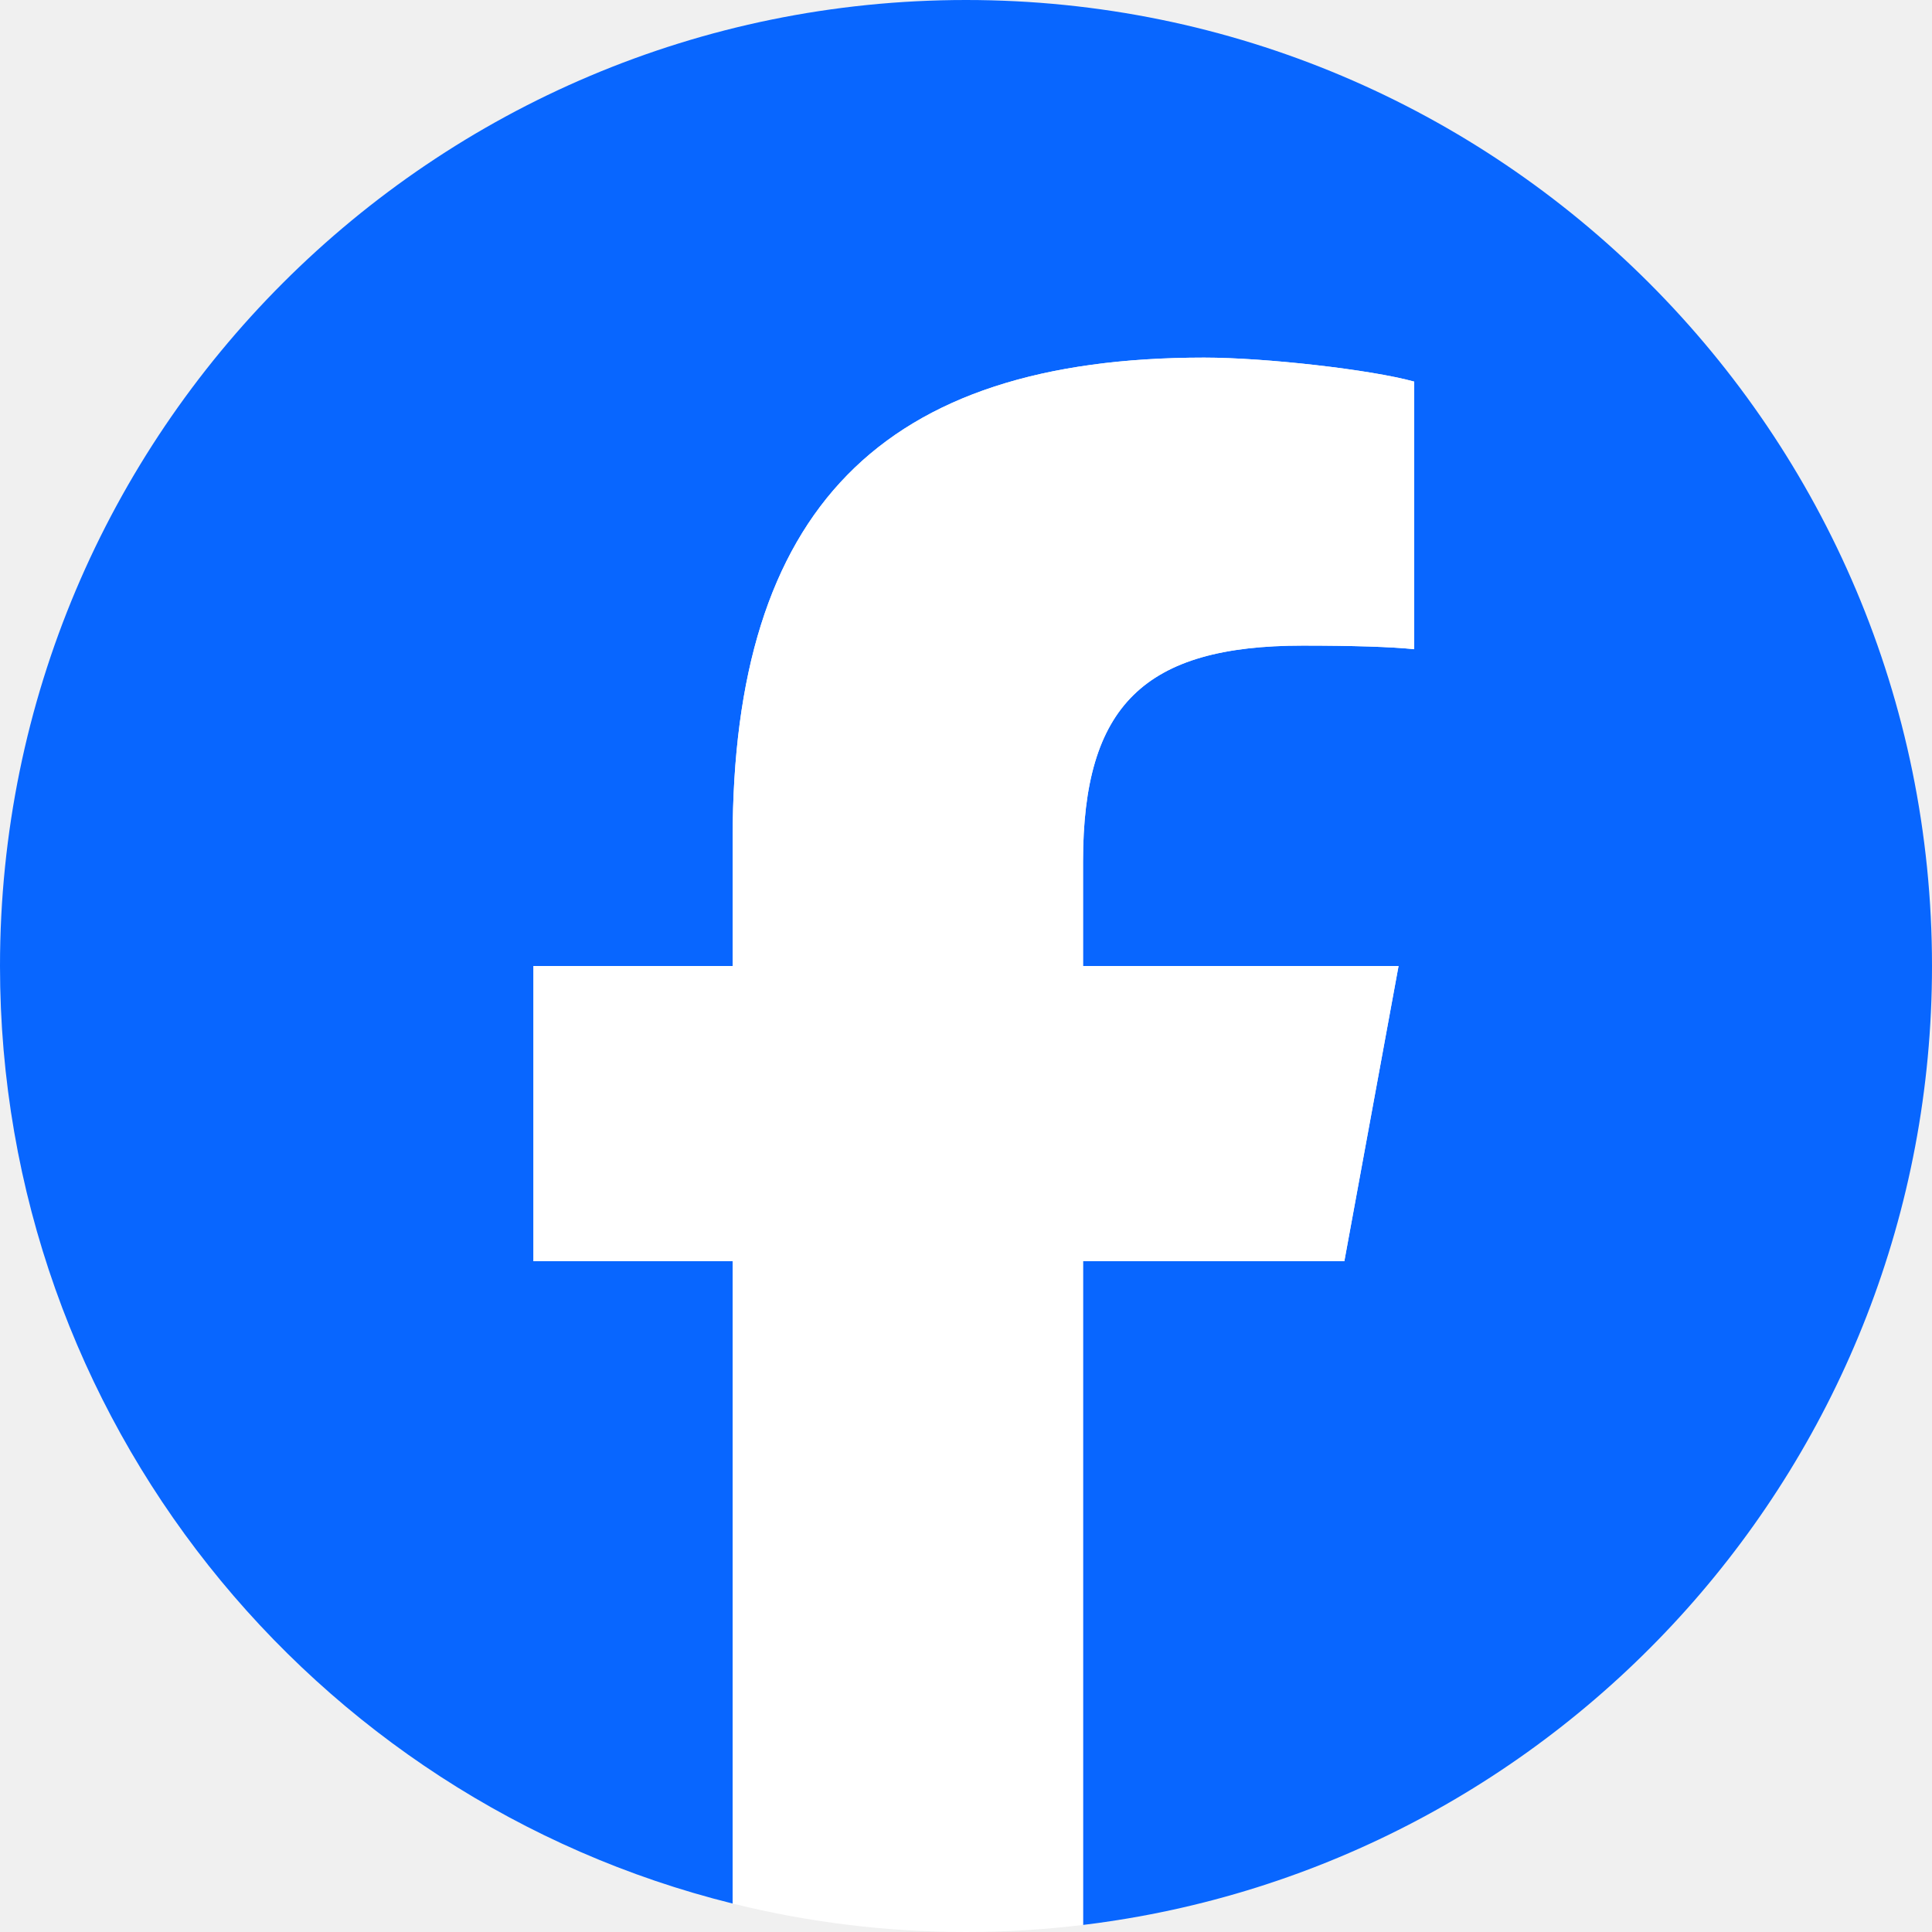
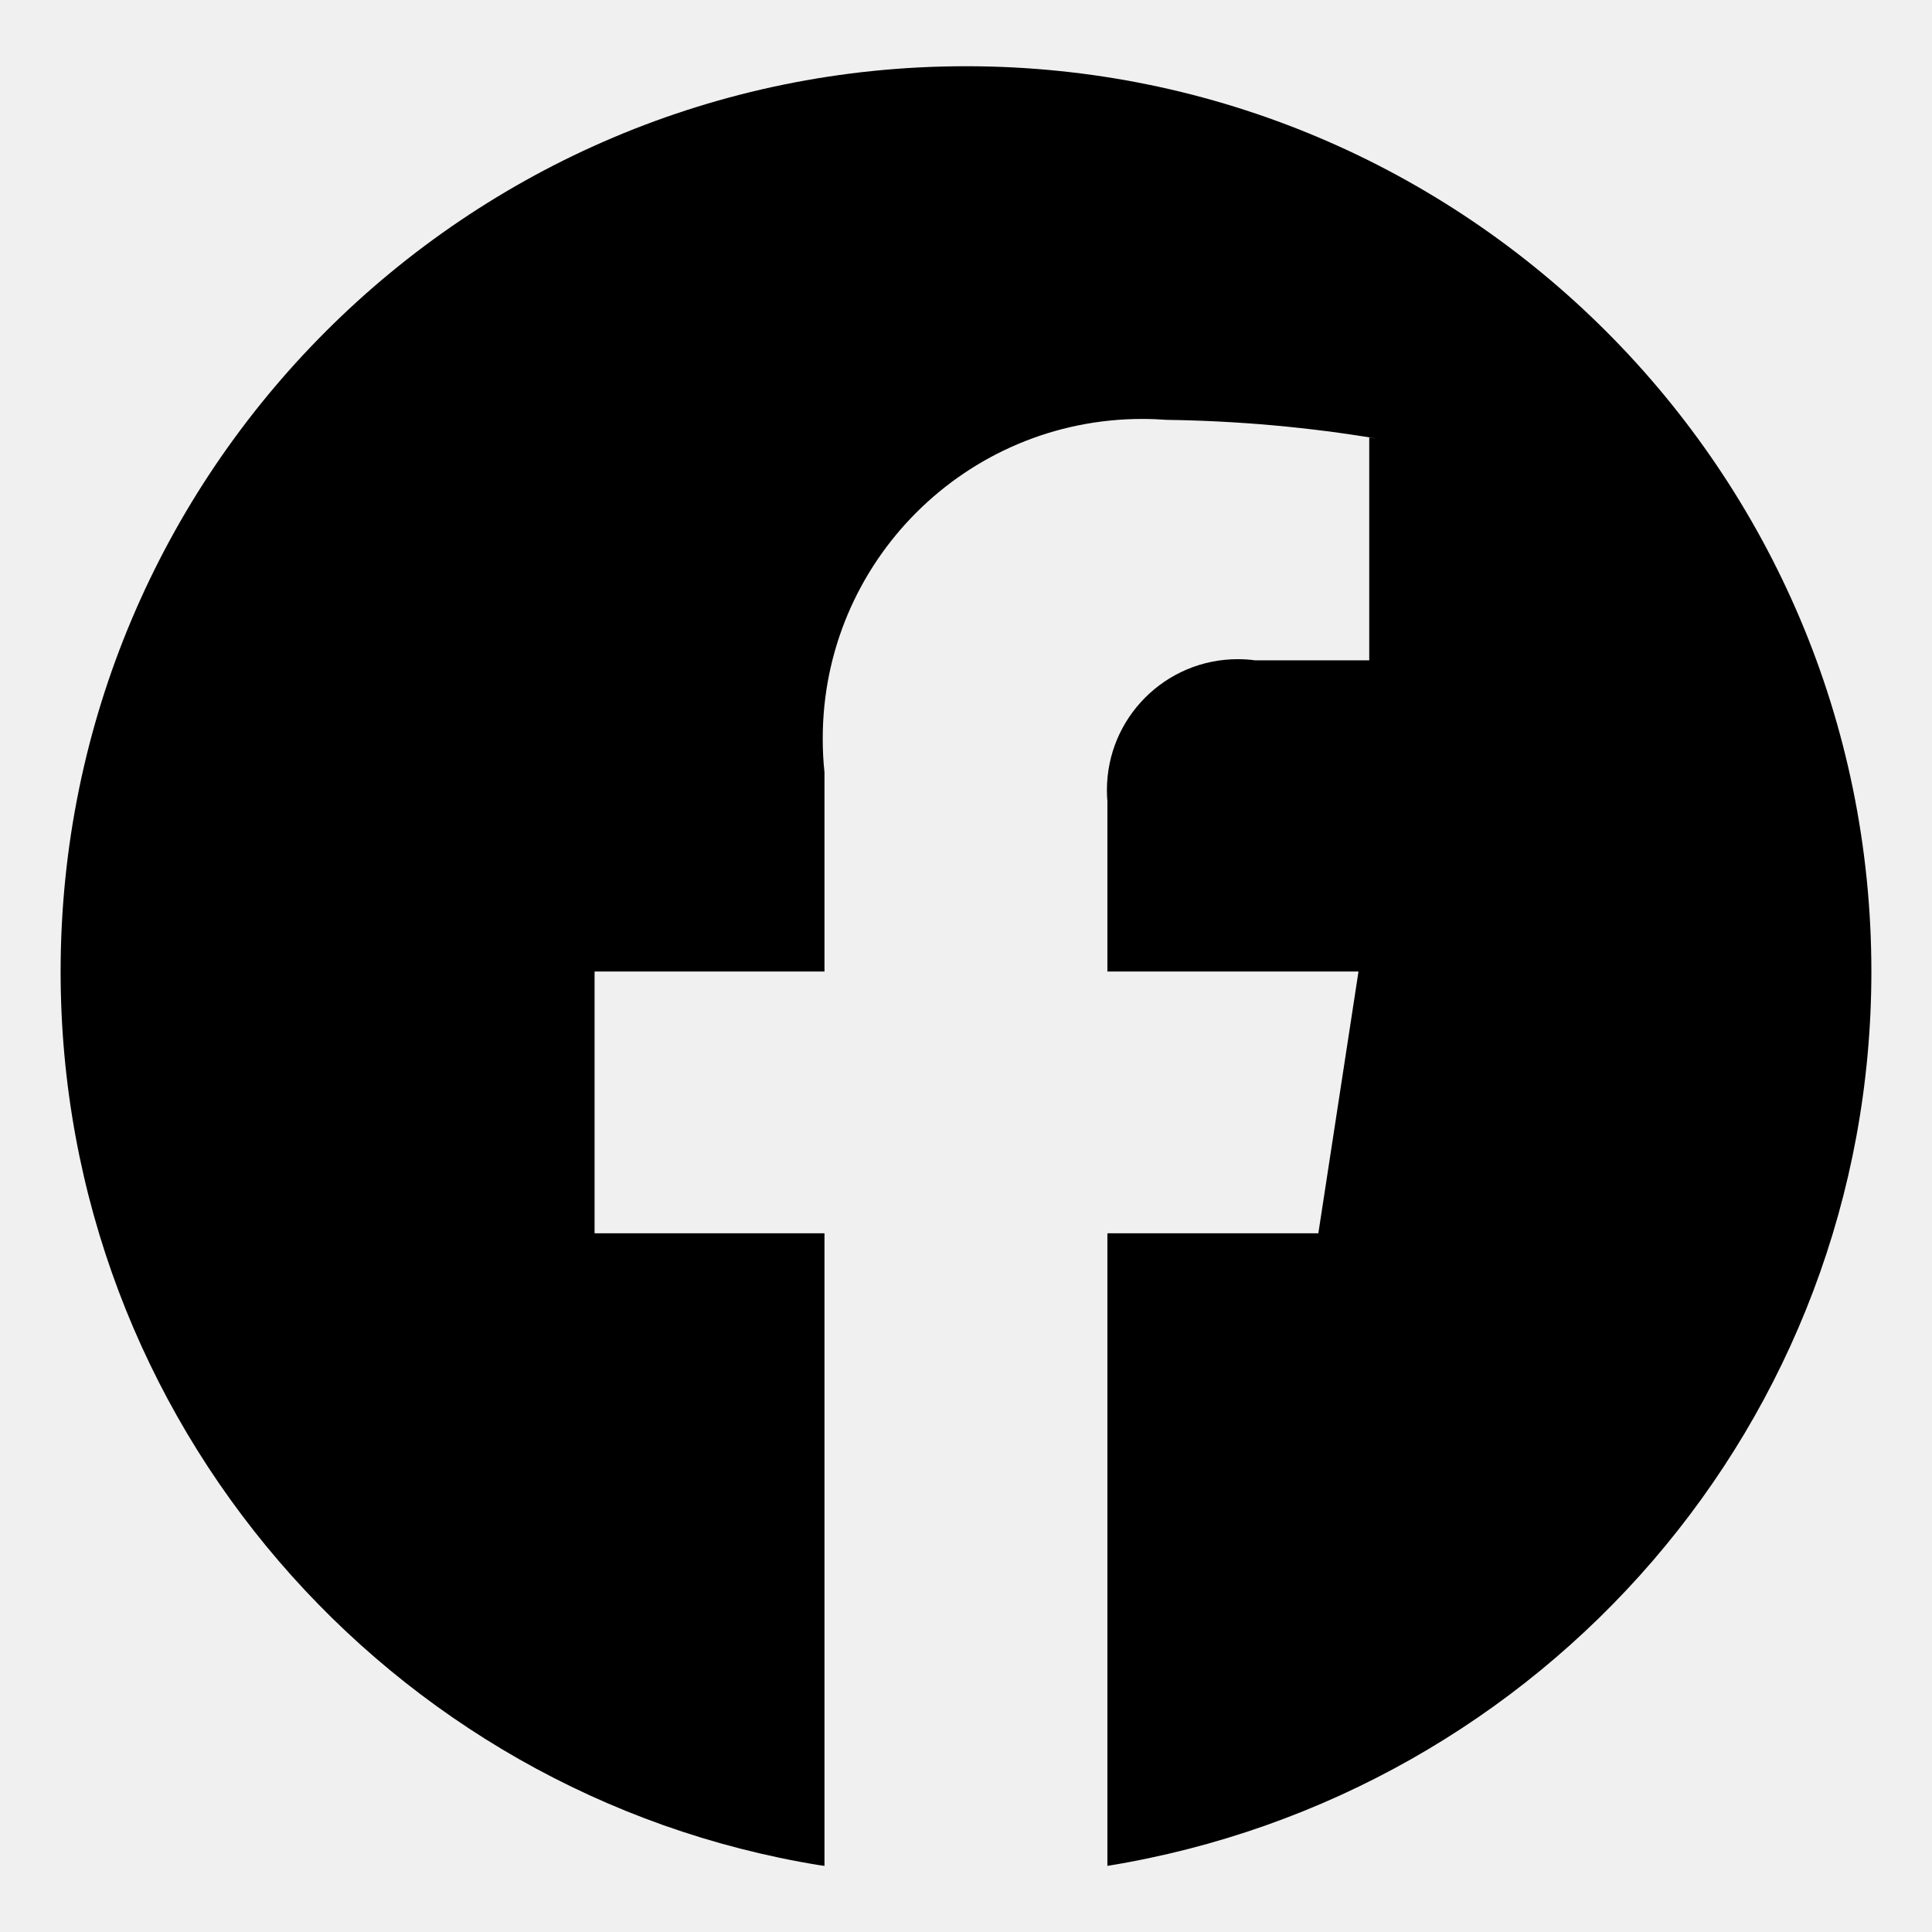
- <svg xmlns="http://www.w3.org/2000/svg" version="1.1" id="svg9" viewBox="0 0 666.667 666.667">
-   <defs id="defs13">
-     <clipPath clipPathUnits="userSpaceOnUse" id="clipPath25">
-       <path d="M 0,700 H 700 V 0 H 0 Z" id="path23" />
-     </clipPath>
-   </defs>
-   <g id="g17" transform="matrix(1.333333,0,0,-1.333333,-133.3333,800)">
-     <g id="g19">
-       <g id="g21" clip-path="url(#clipPath25)">
-         <g id="g27" transform="translate(600,350)">
-           <path d="m 0,0 c 0,138.071 -111.929,250 -250,250 -138.071,0 -250,-111.929 -250,-250 0,-117.245 80.715,-215.622 189.606,-242.638 v 166.242 h -51.552 V 0 h 51.552 v 32.919 c 0,85.092 38.508,124.532 122.048,124.532 15.838,0 43.167,-3.105 54.347,-6.211 V 81.986 c -5.901,0.621 -16.149,0.932 -28.882,0.932 -40.993,0 -56.832,-15.528 -56.832,-55.9 V 0 h 81.659 l -14.028,-76.396 h -67.631 V -248.169 C -95.927,-233.218 0,-127.818 0,0" style="fill:#0866ff;fill-opacity:1;fill-rule:nonzero;stroke:none" id="path29" />
-         </g>
-         <g id="g31" transform="translate(447.9175,273.6036)">
-           <path d="M 0,0 14.029,76.396 H -67.63 v 27.019 c 0,40.372 15.838,55.899 56.831,55.899 12.733,0 22.981,-0.31 28.882,-0.931 v 69.253 c -11.18,3.106 -38.509,6.212 -54.347,6.212 -83.539,0 -122.048,-39.441 -122.048,-124.533 V 76.396 h -51.552 V 0 h 51.552 v -166.242 c 19.343,-4.798 39.568,-7.362 60.394,-7.362 10.254,0 20.358,0.632 30.288,1.831 L -67.63,0 Z" style="fill:#ffffff;fill-opacity:1;fill-rule:nonzero;stroke:none" id="path33" />
-         </g>
-       </g>
-     </g>
-   </g>
+ <svg xmlns="http://www.w3.org/2000/svg" width="800px" height="800px" viewBox="0 0 32 32" fill="currentColor">
+   <path d="M30.996 16.091c-0.001-8.281-6.714-14.994-14.996-14.994s-14.996 6.714-14.996 14.996c0 7.455 5.44 13.639 12.566 14.8l0.086 0.012v-10.478h-3.808v-4.336h3.808v-3.302c-0.019-0.167-0.029-0.361-0.029-0.557 0-2.923 2.37-5.293 5.293-5.293 0.141 0 0.281 0.006 0.42 0.016l-0.018-0.001c1.199 0.017 2.359 0.123 3.491 0.312l-0.134-0.019v3.69h-1.892c-0.086-0.012-0.185-0.019-0.285-0.019-1.197 0-2.168 0.97-2.168 2.168 0 0.068 0.003 0.135 0.009 0.202l-0.001-0.009v2.812h4.159l-0.665 4.336h-3.494v10.478c7.213-1.174 12.653-7.359 12.654-14.814z" />
</svg>
